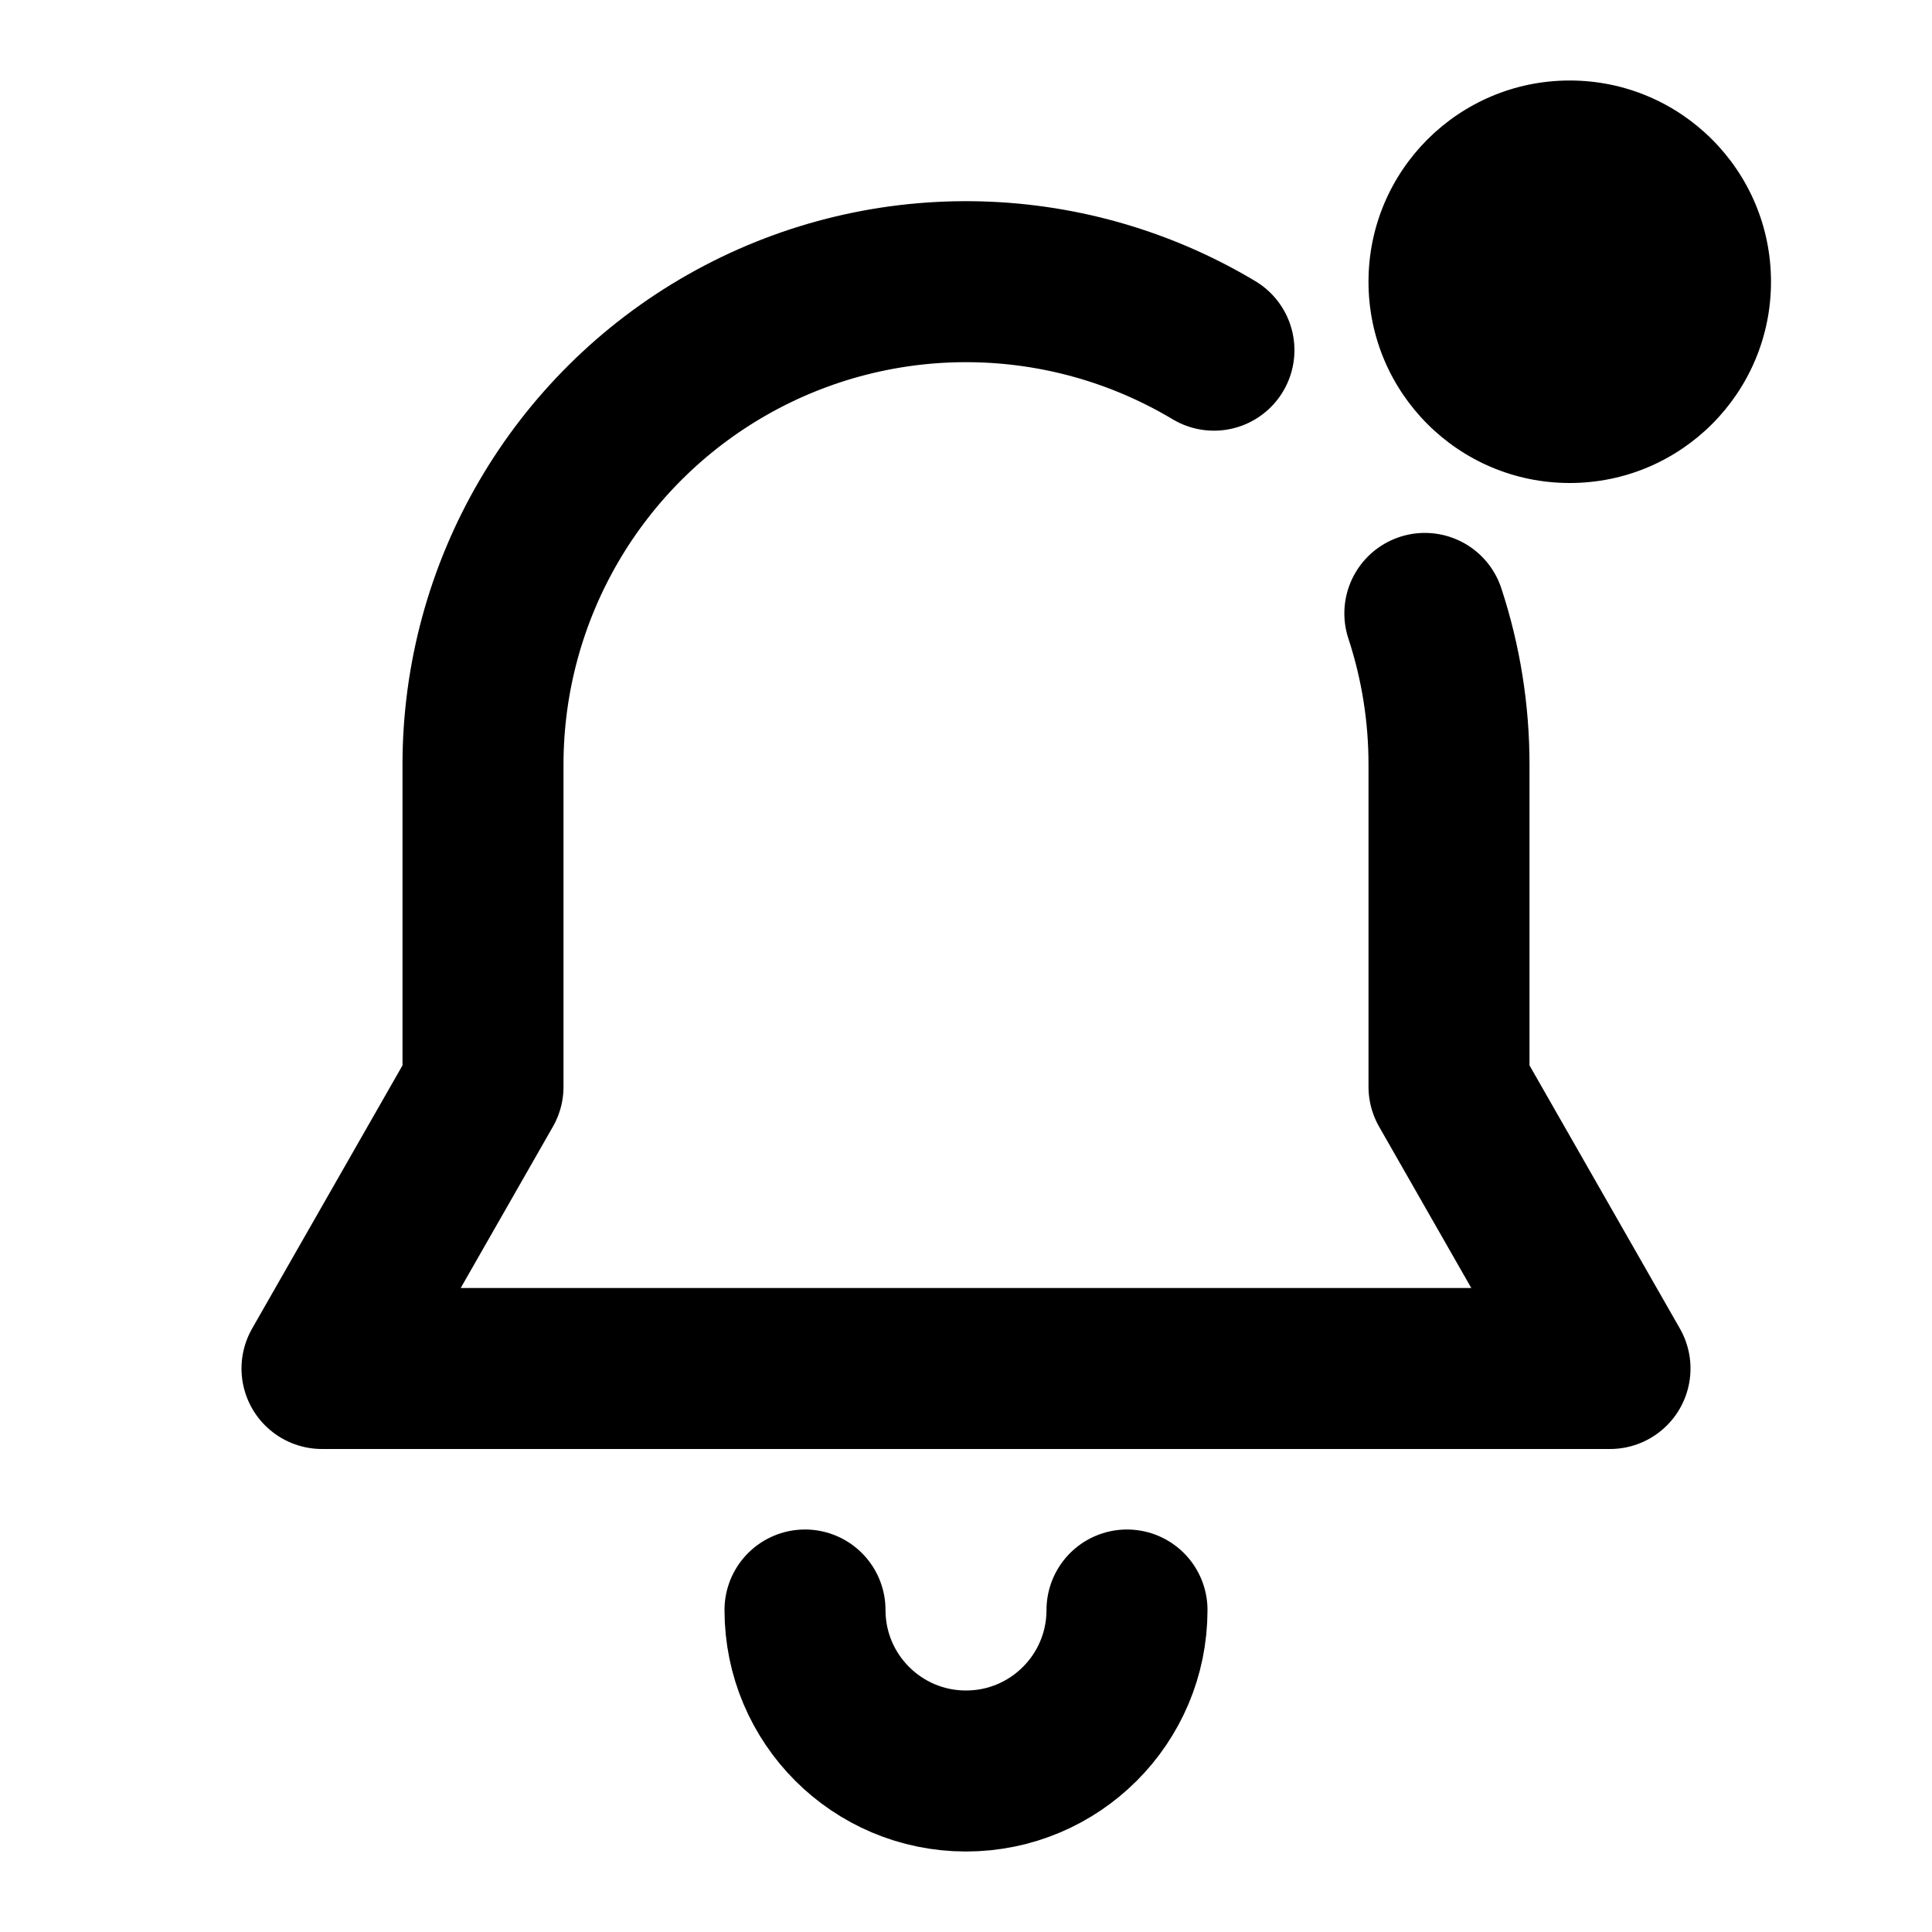
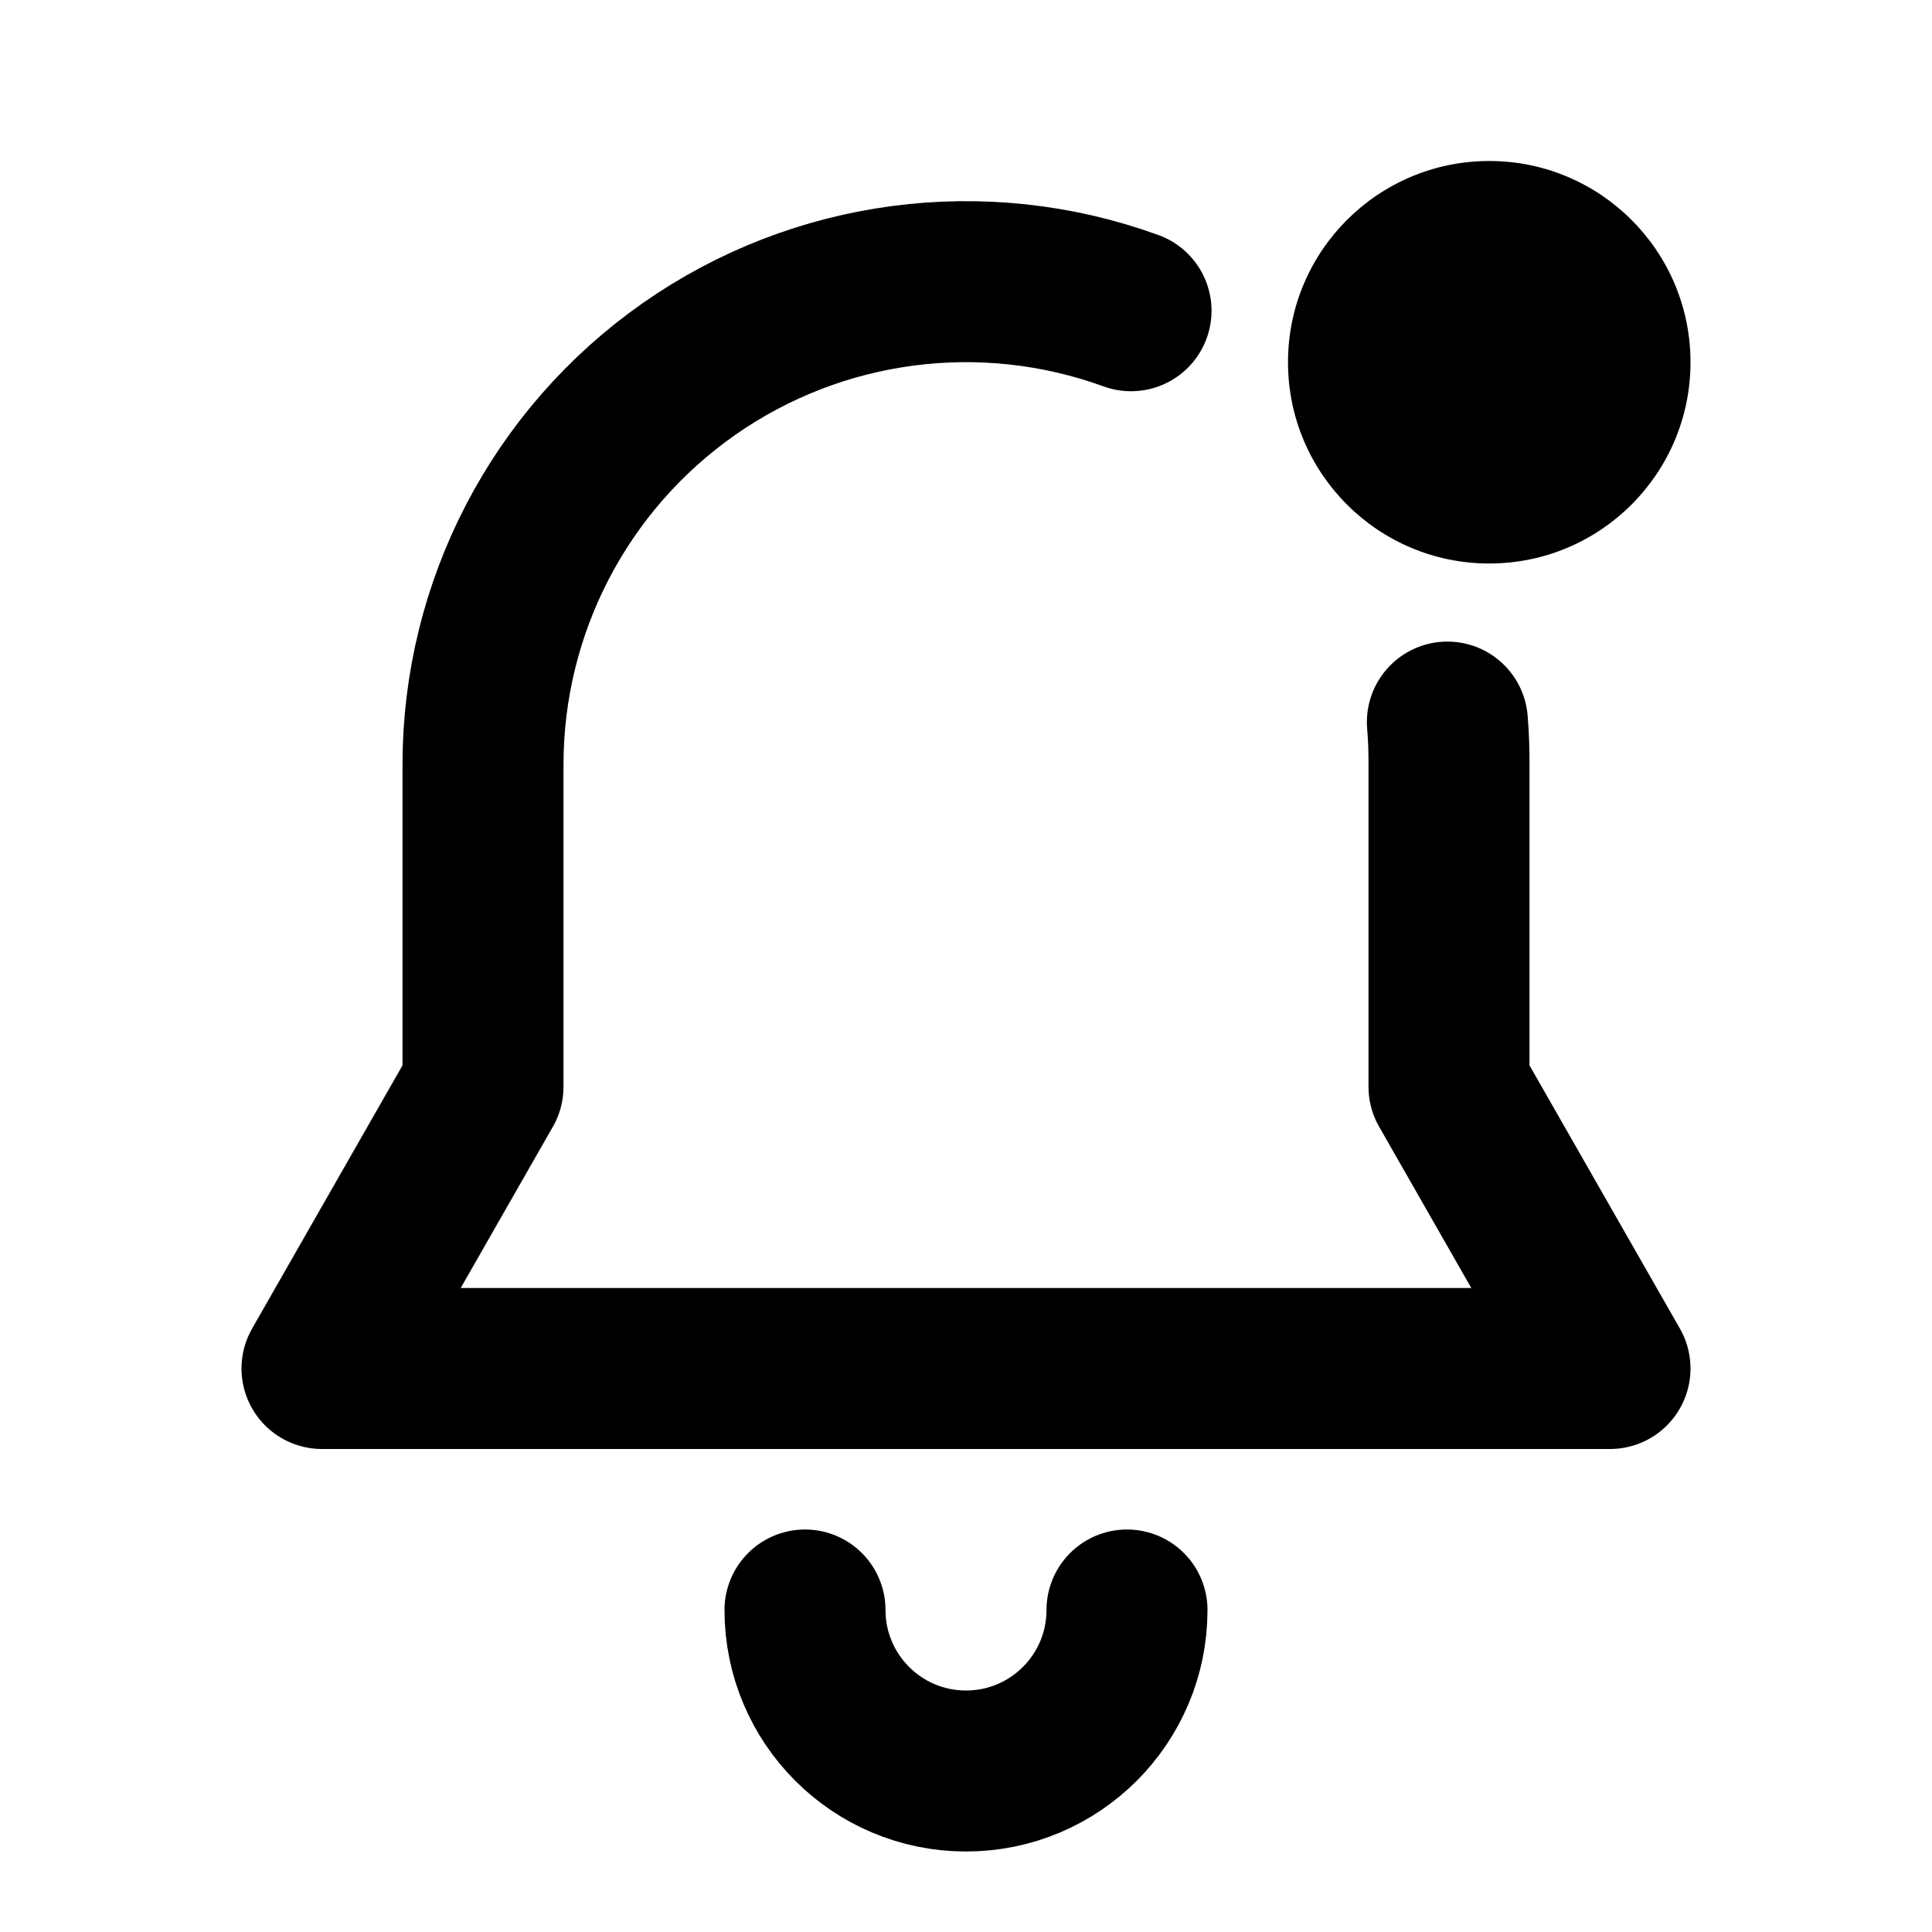
<svg xmlns="http://www.w3.org/2000/svg" width="24" height="24" viewBox="0 0 24 24" fill="none" stroke="#000000" stroke-width="2" stroke-linecap="round" stroke-linejoin="round">
-   <path d="M15.08 4.35A6 6 0 0 0 6 9.5V13.5L4 17H20L18 13.5V9.5A6 6 0 0 0 17.7 7.62" />
+   <path d="M14.05 3.86A6 6 0 0 0 6 9.5V13.5L4 17H20L18 13.5V9.5A6 6 0 0 0 17.98 8.97" />
  <path d="M10 20A2 2 0 0 0 14 20" />
-   <circle cx="19.5" cy="3.5" r="2.5" fill="#000000" stroke="none" />
+   <circle cx="18.5" cy="4.5" r="2.5" fill="#000000" stroke="none" />
</svg>
